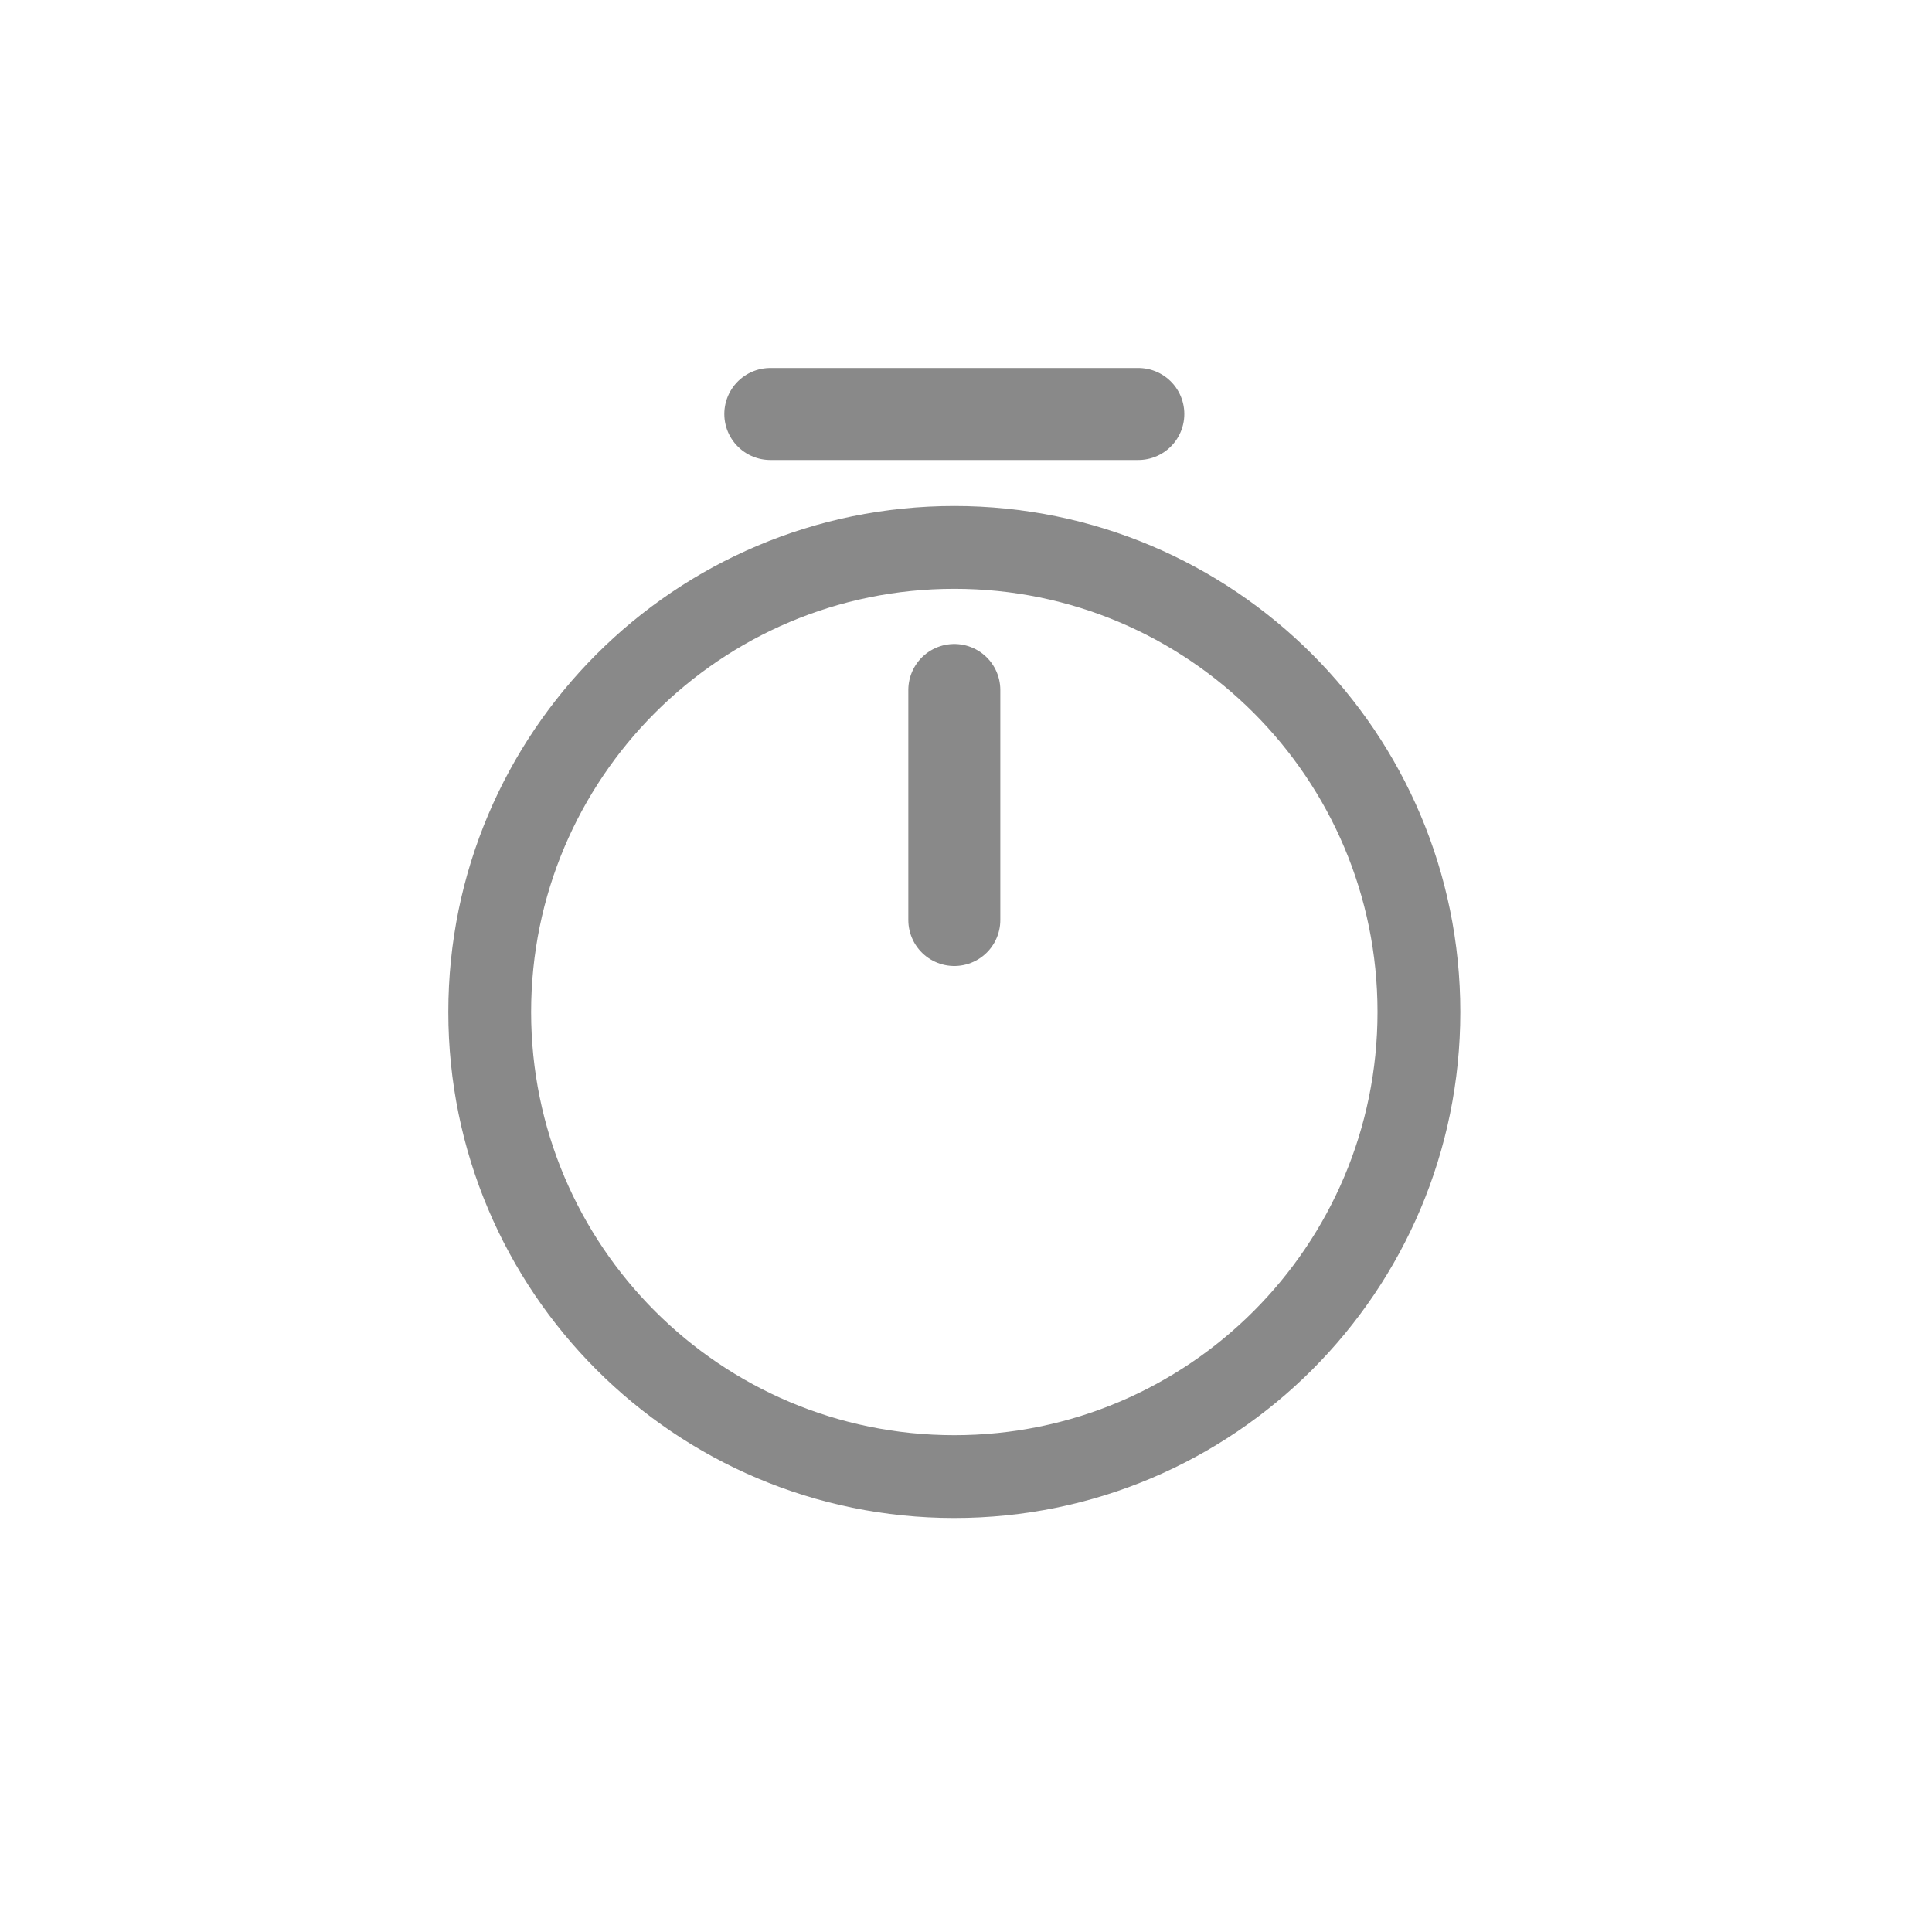
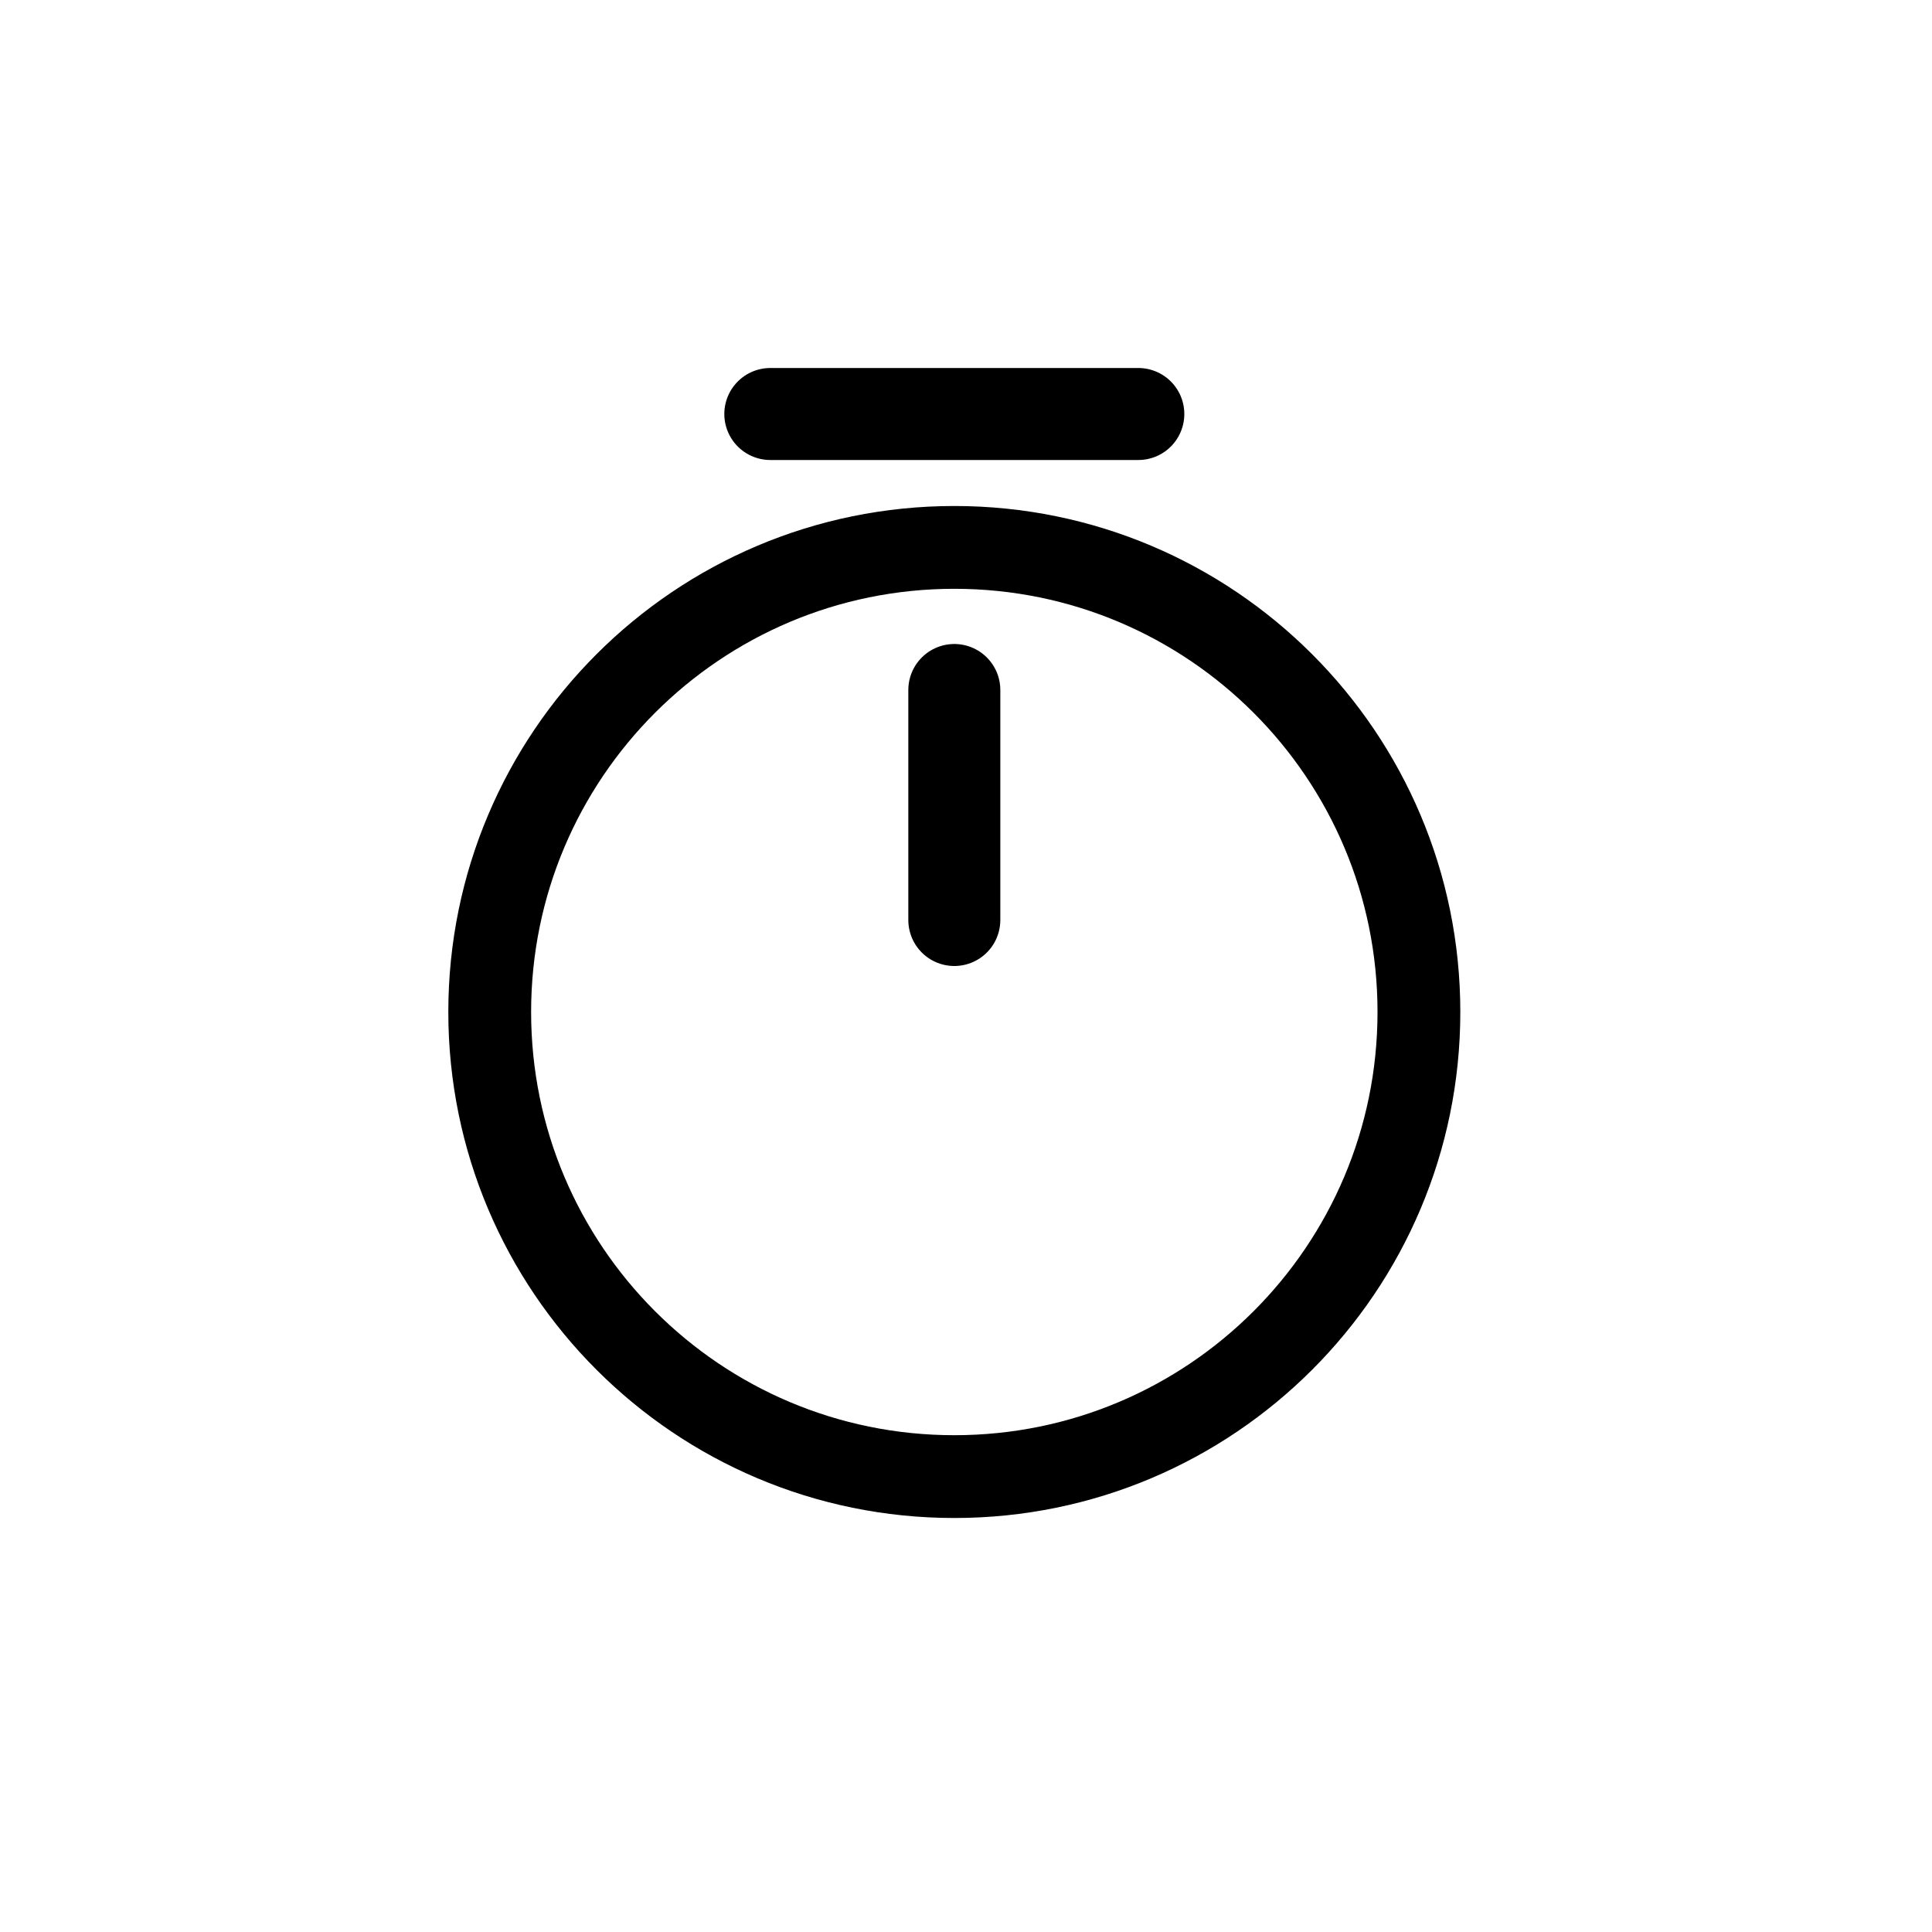
<svg xmlns="http://www.w3.org/2000/svg" width="42" height="42" viewBox="0 0 42 42" fill="none">
-   <circle cx="20.746" cy="22" r="10.1" stroke="#898989" stroke-width="1.8" />
-   <path d="M20.746 15V20" stroke="#898989" stroke-width="2" stroke-linecap="round" />
-   <path d="M24.746 9H16.746" stroke="#898989" stroke-width="2" stroke-linecap="round" />
+   <circle cx="20.746" cy="22" r="10.1" stroke="currentColor" stroke-width="1.8" />
+   <path d="M20.746 15V20" stroke="currentColor" stroke-width="2" stroke-linecap="round" />
+   <path d="M24.746 9H16.746" stroke="currentColor" stroke-width="2" stroke-linecap="round" />
</svg>
